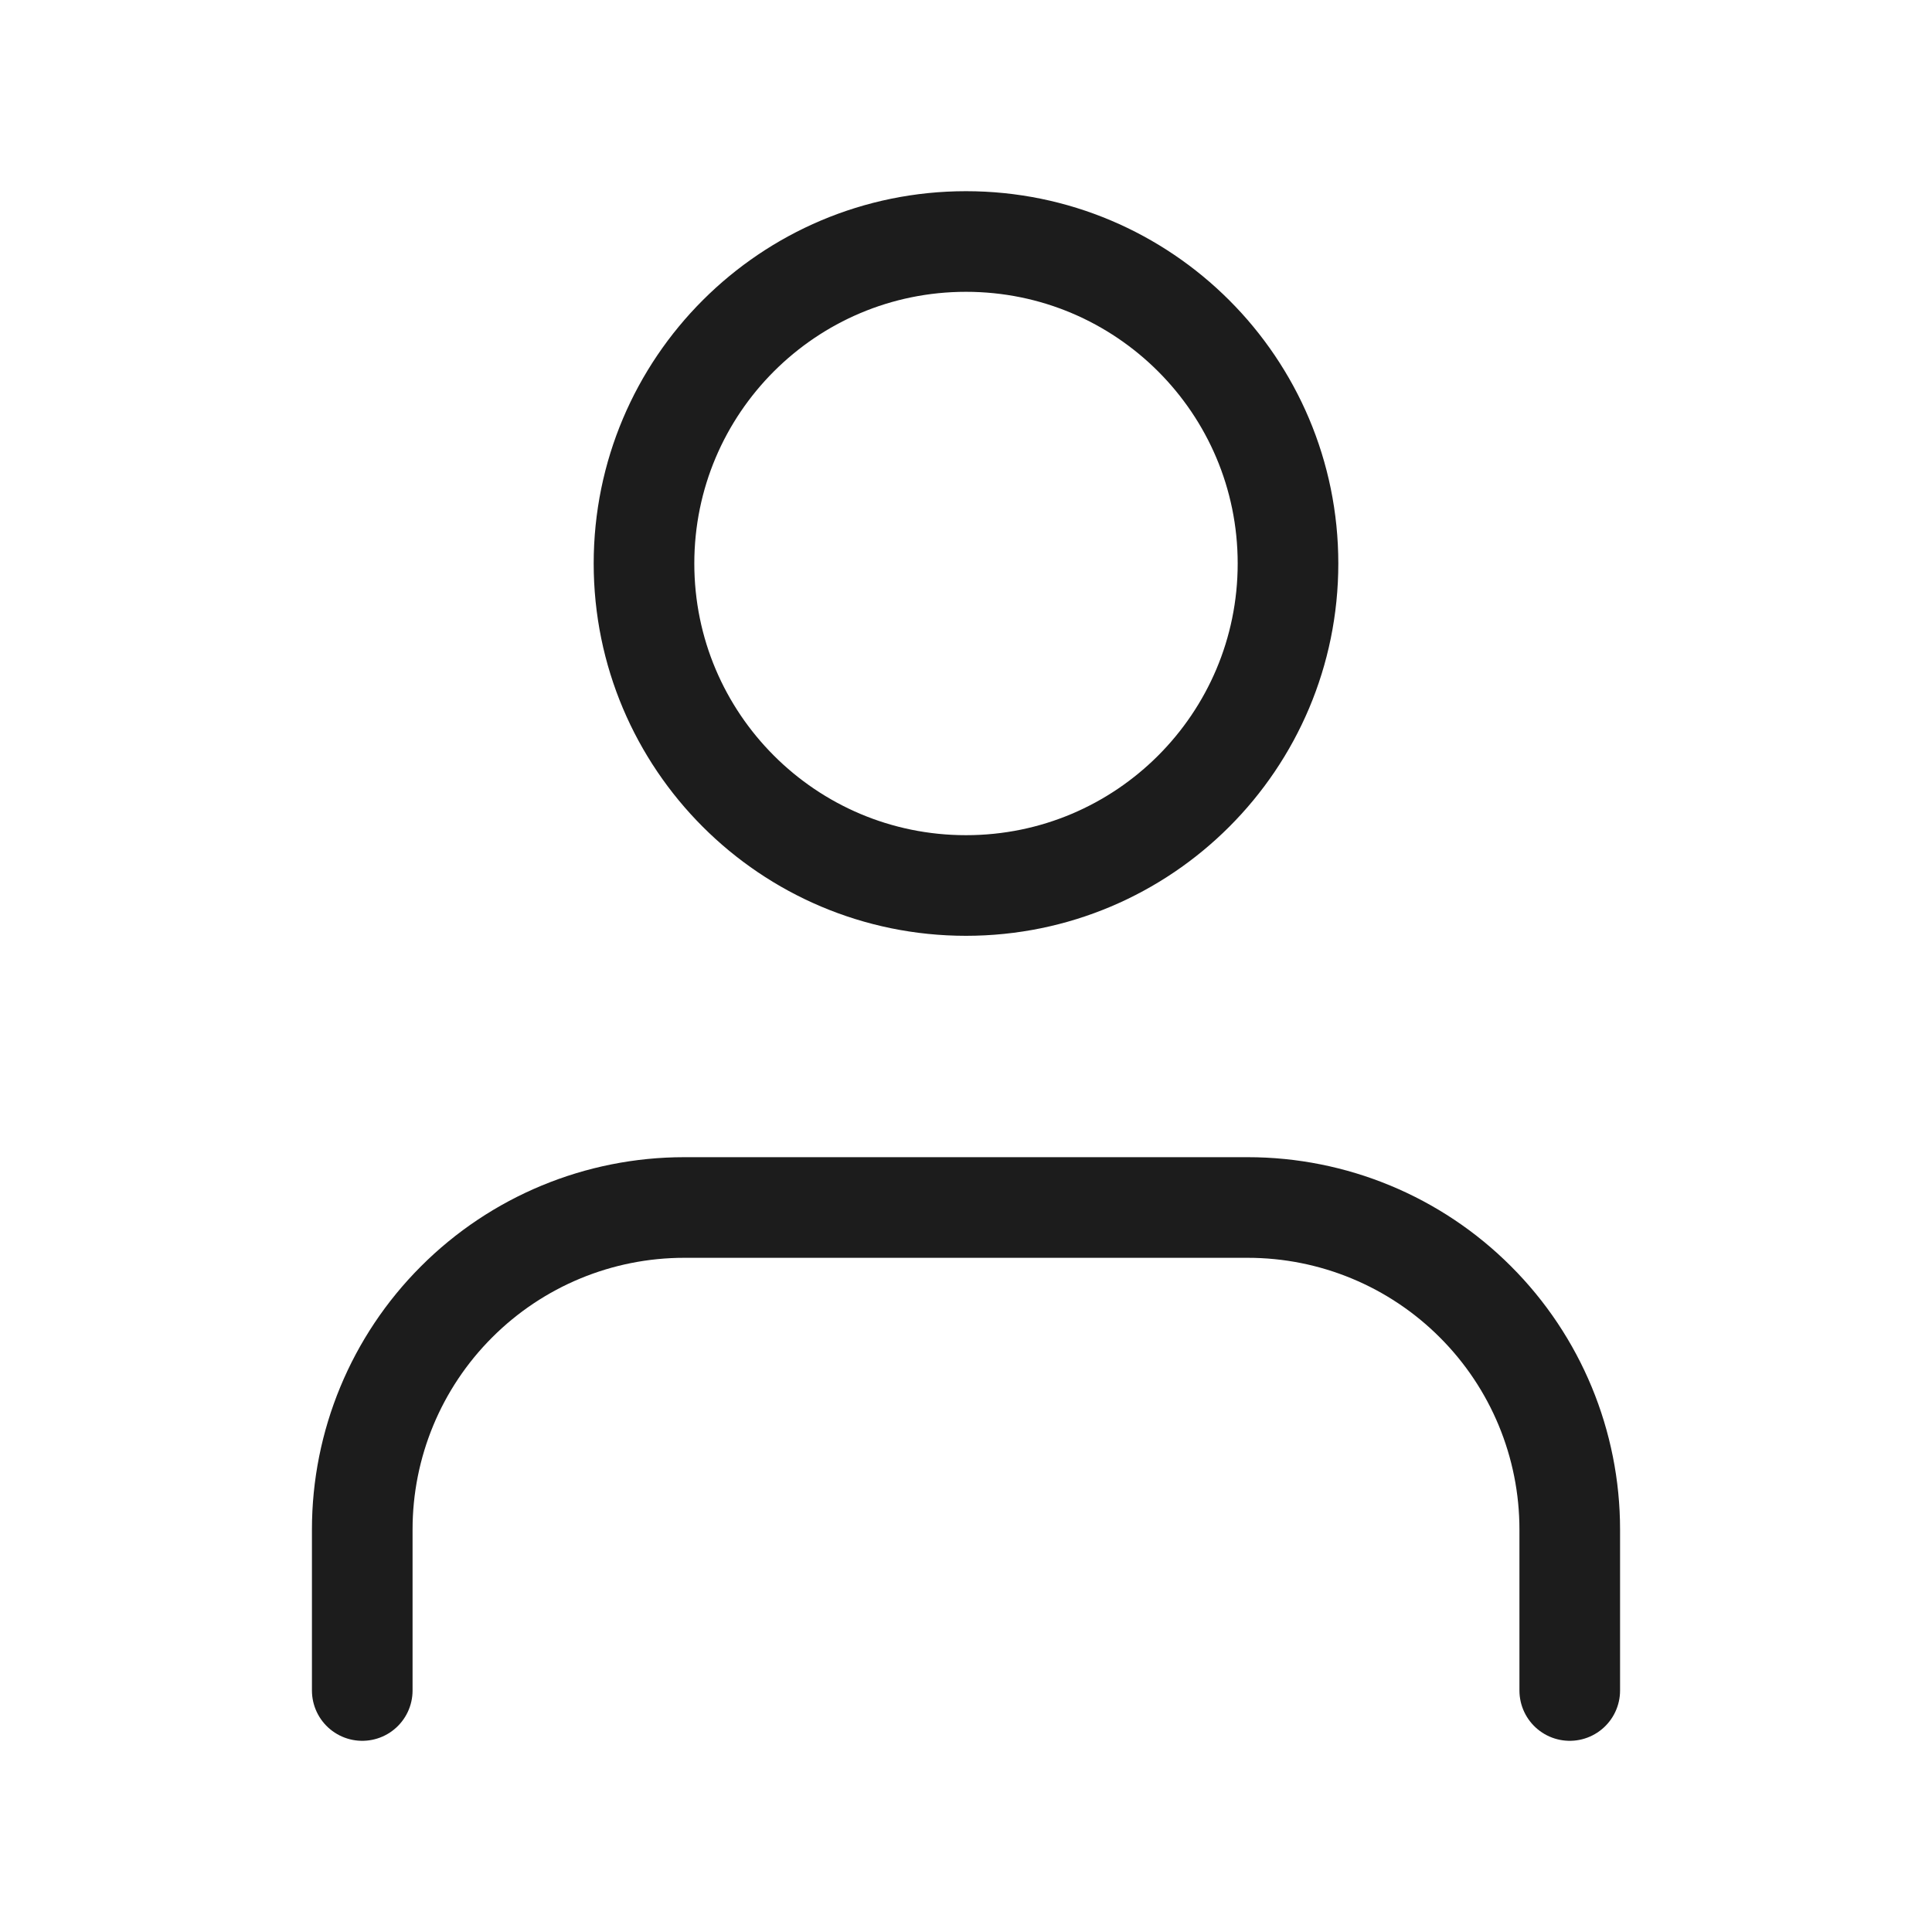
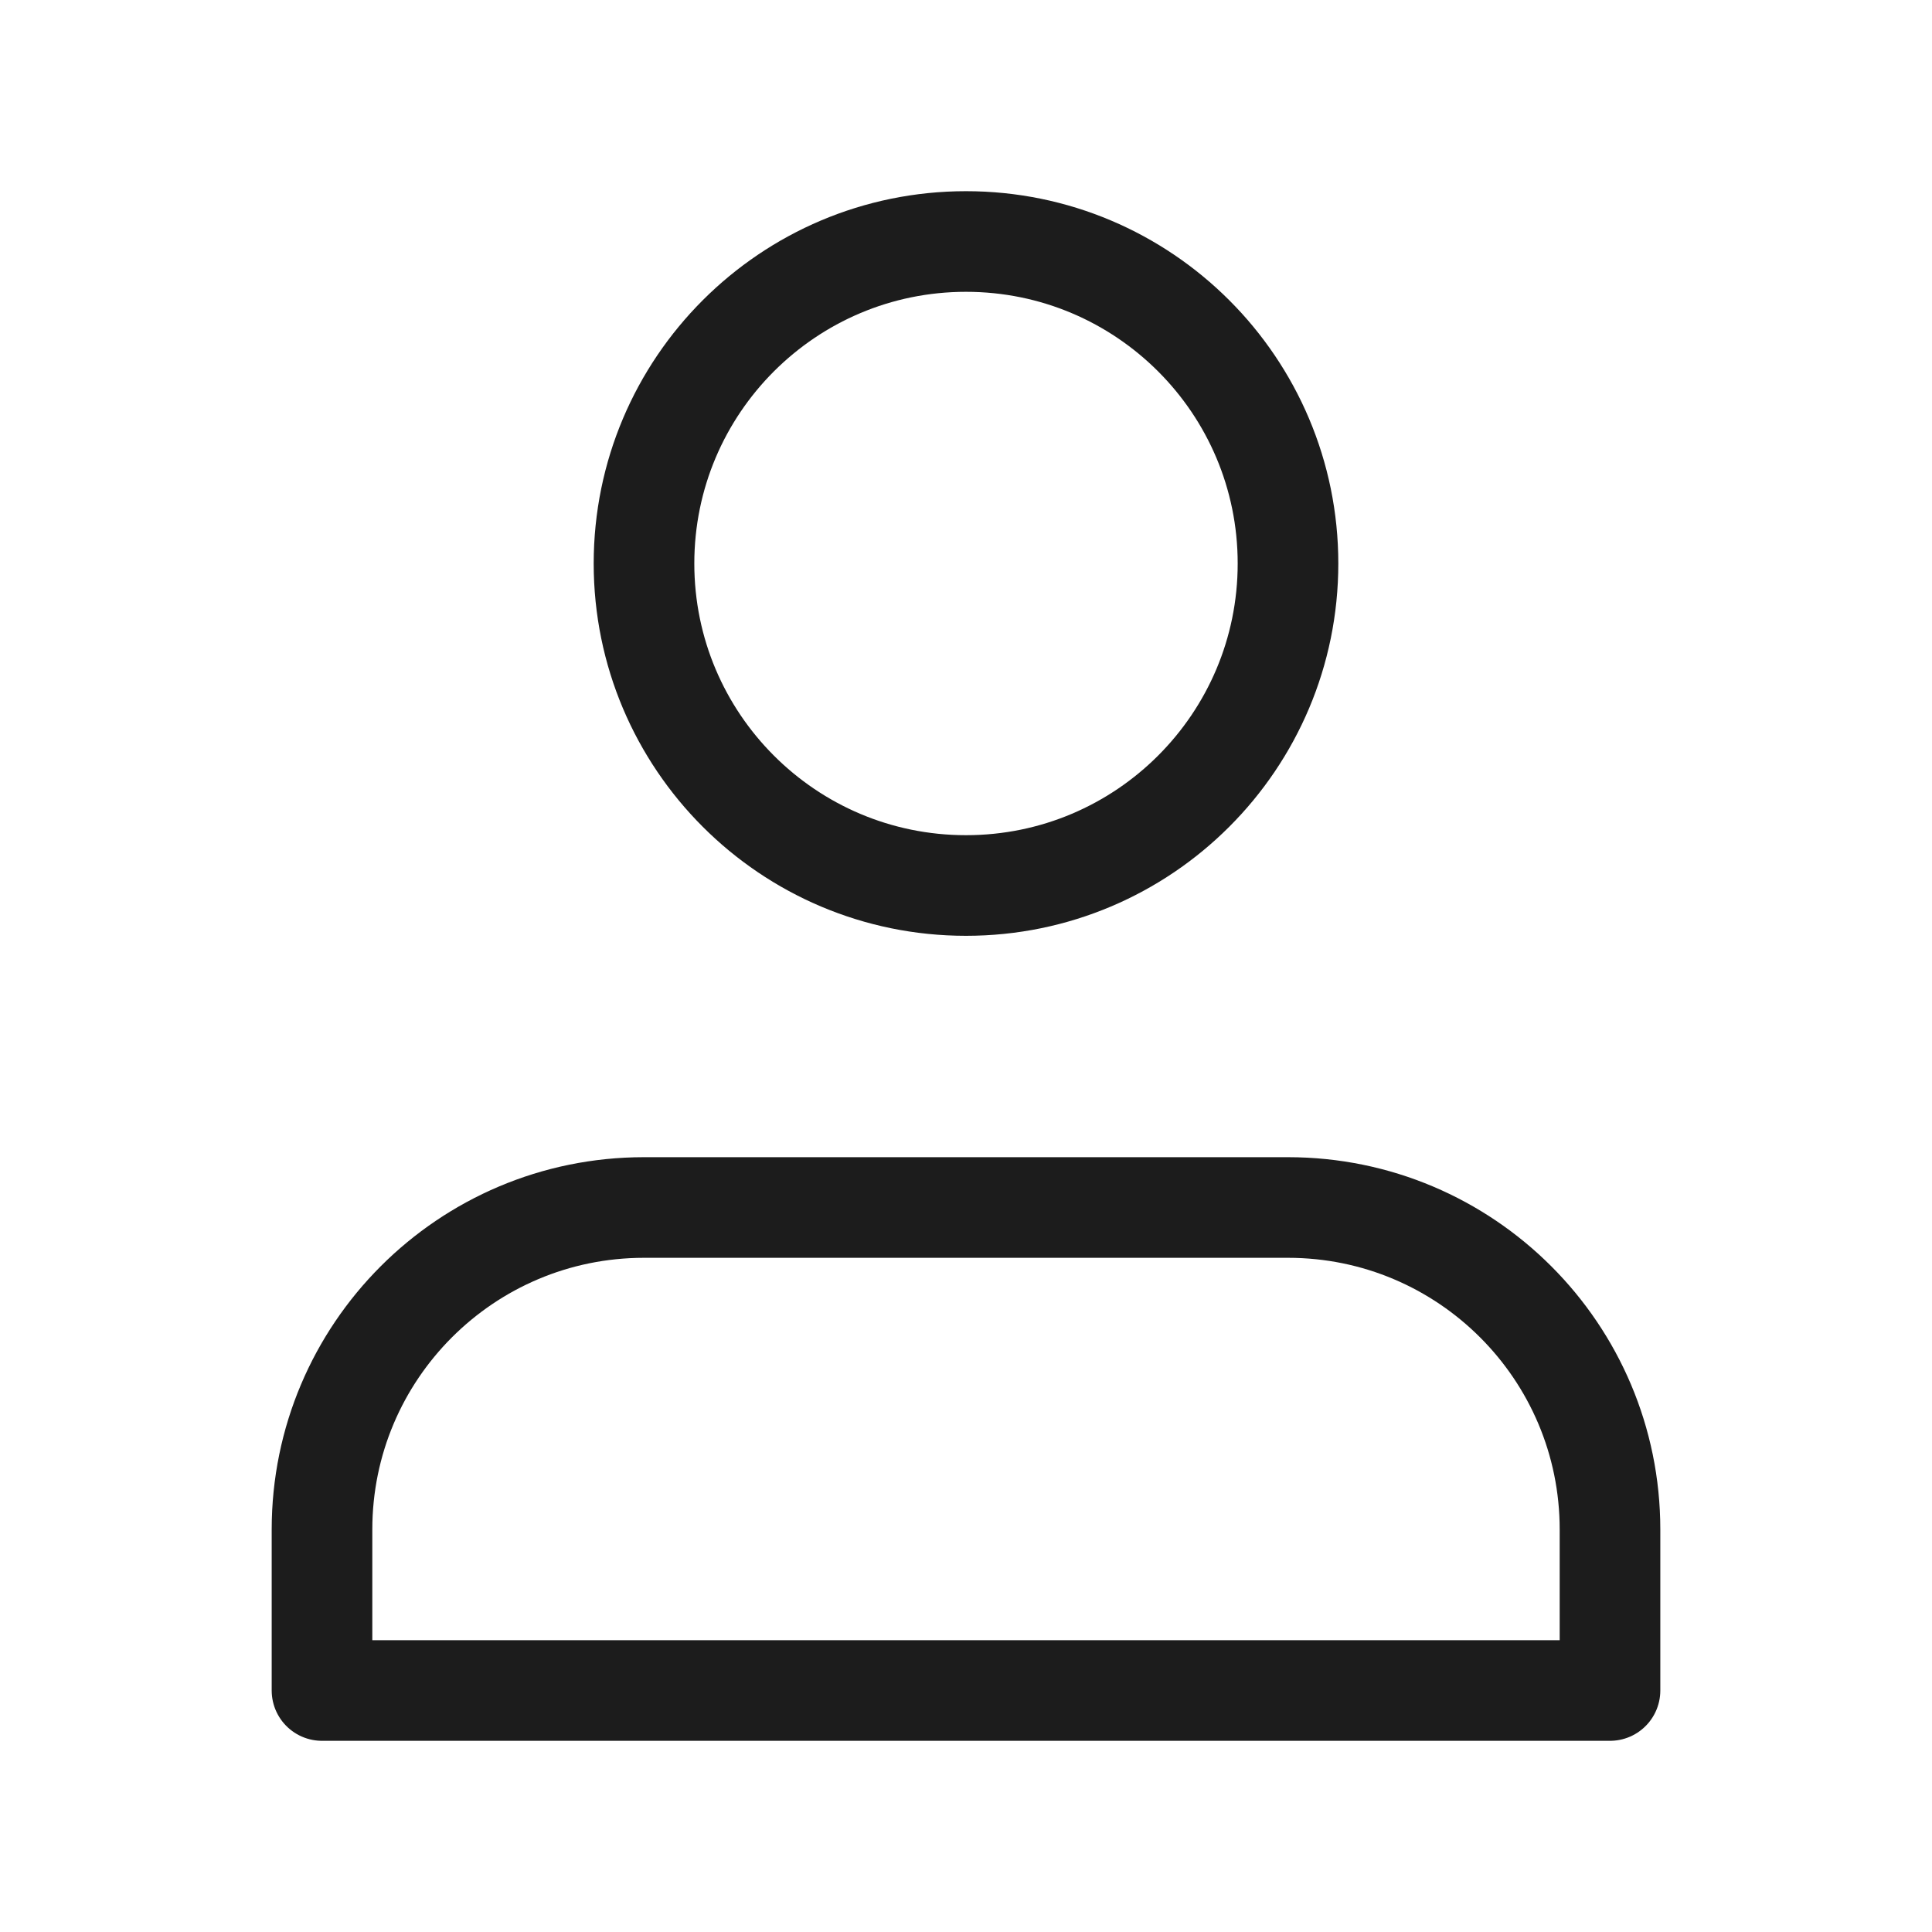
<svg xmlns="http://www.w3.org/2000/svg" width="24" height="24" viewBox="0 0 24 24" fill="none">
-   <path d="M19.5 21V19C19.5 17.939 19.079 16.922 18.328 16.172C17.578 15.421 16.561 15 15.5 15H8.5C7.439 15 6.422 15.421 5.672 16.172C4.921 16.922 4.5 17.939 4.5 19V21" stroke="#1C1C1C" stroke-width="1.25" stroke-linecap="round" stroke-linejoin="round" />
  <path d="M12 11C14.209 11 16 9.209 16 7C16 4.791 14.209 3 12 3C9.791 3 8 4.791 8 7C8 9.209 9.791 11 12 11Z" stroke="#1C1C1C" stroke-width="1.25" stroke-linecap="round" stroke-linejoin="round" />
+   <path d="M4 19C4 16.791 5.791 15 8 15H16C18.209 15 20 16.791 20 19V21H4V19Z" stroke="#1C1C1C" stroke-width="1.25" stroke-linecap="round" stroke-linejoin="round" />
</svg>
